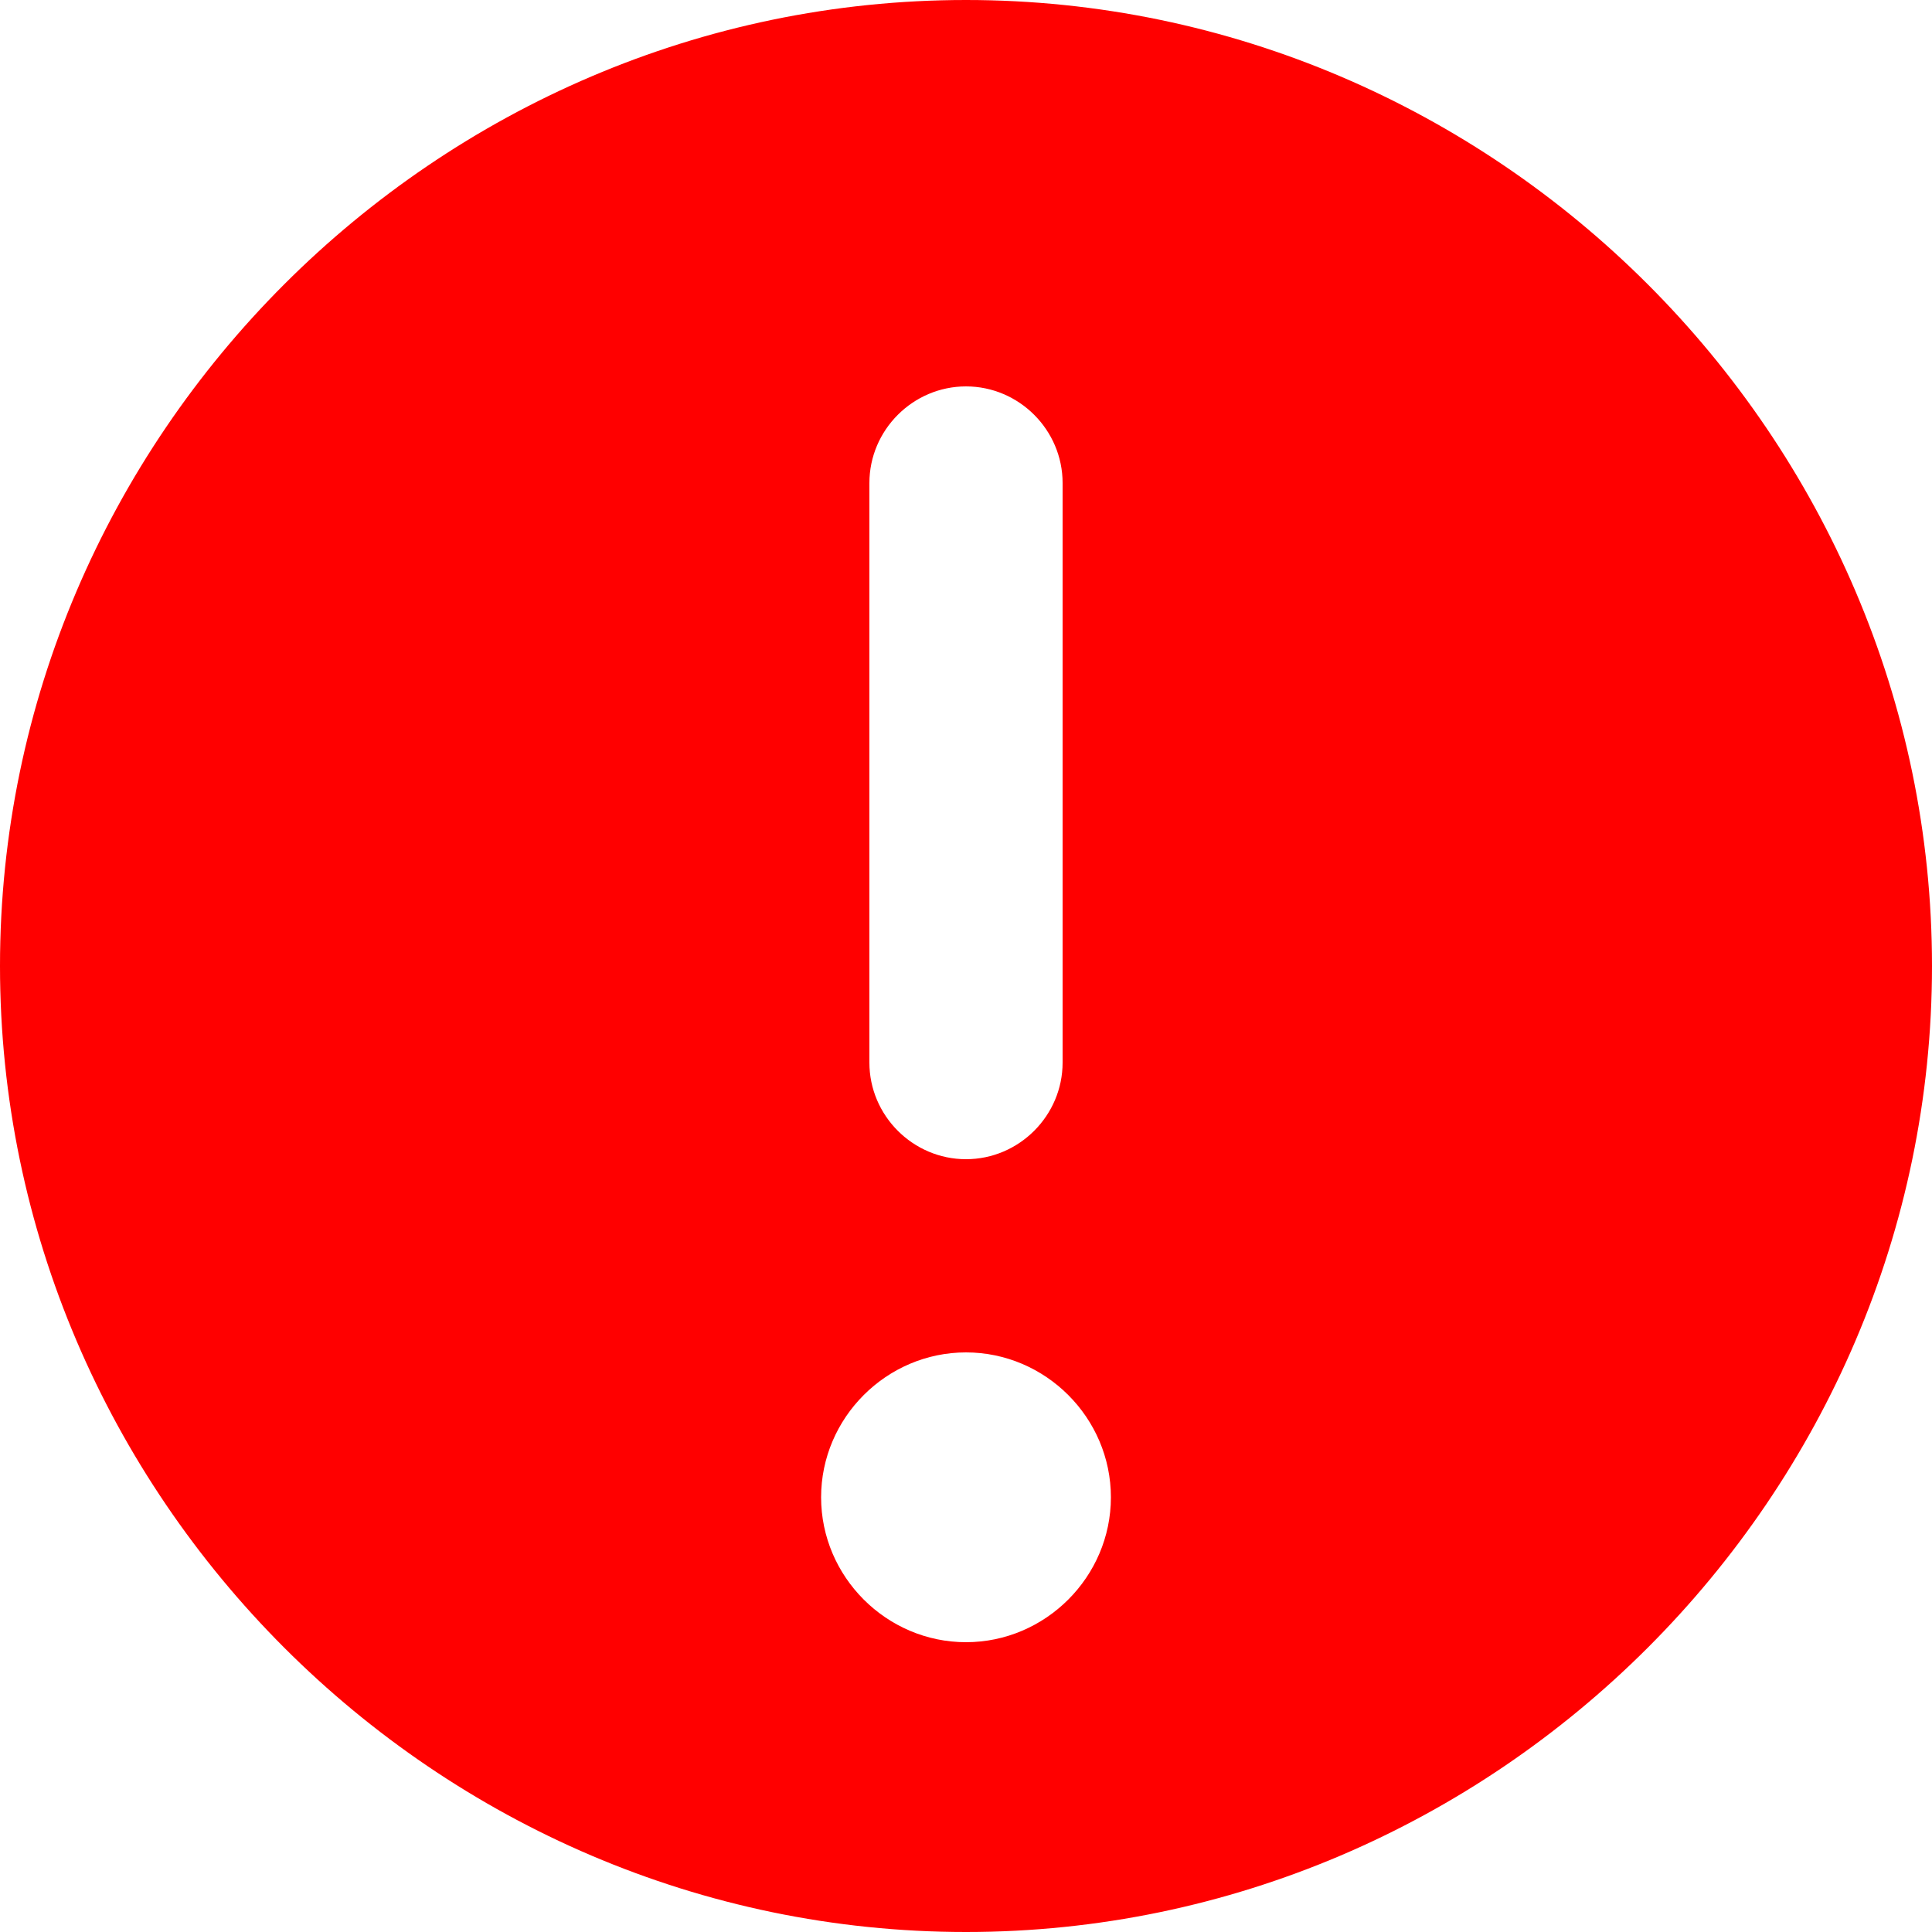
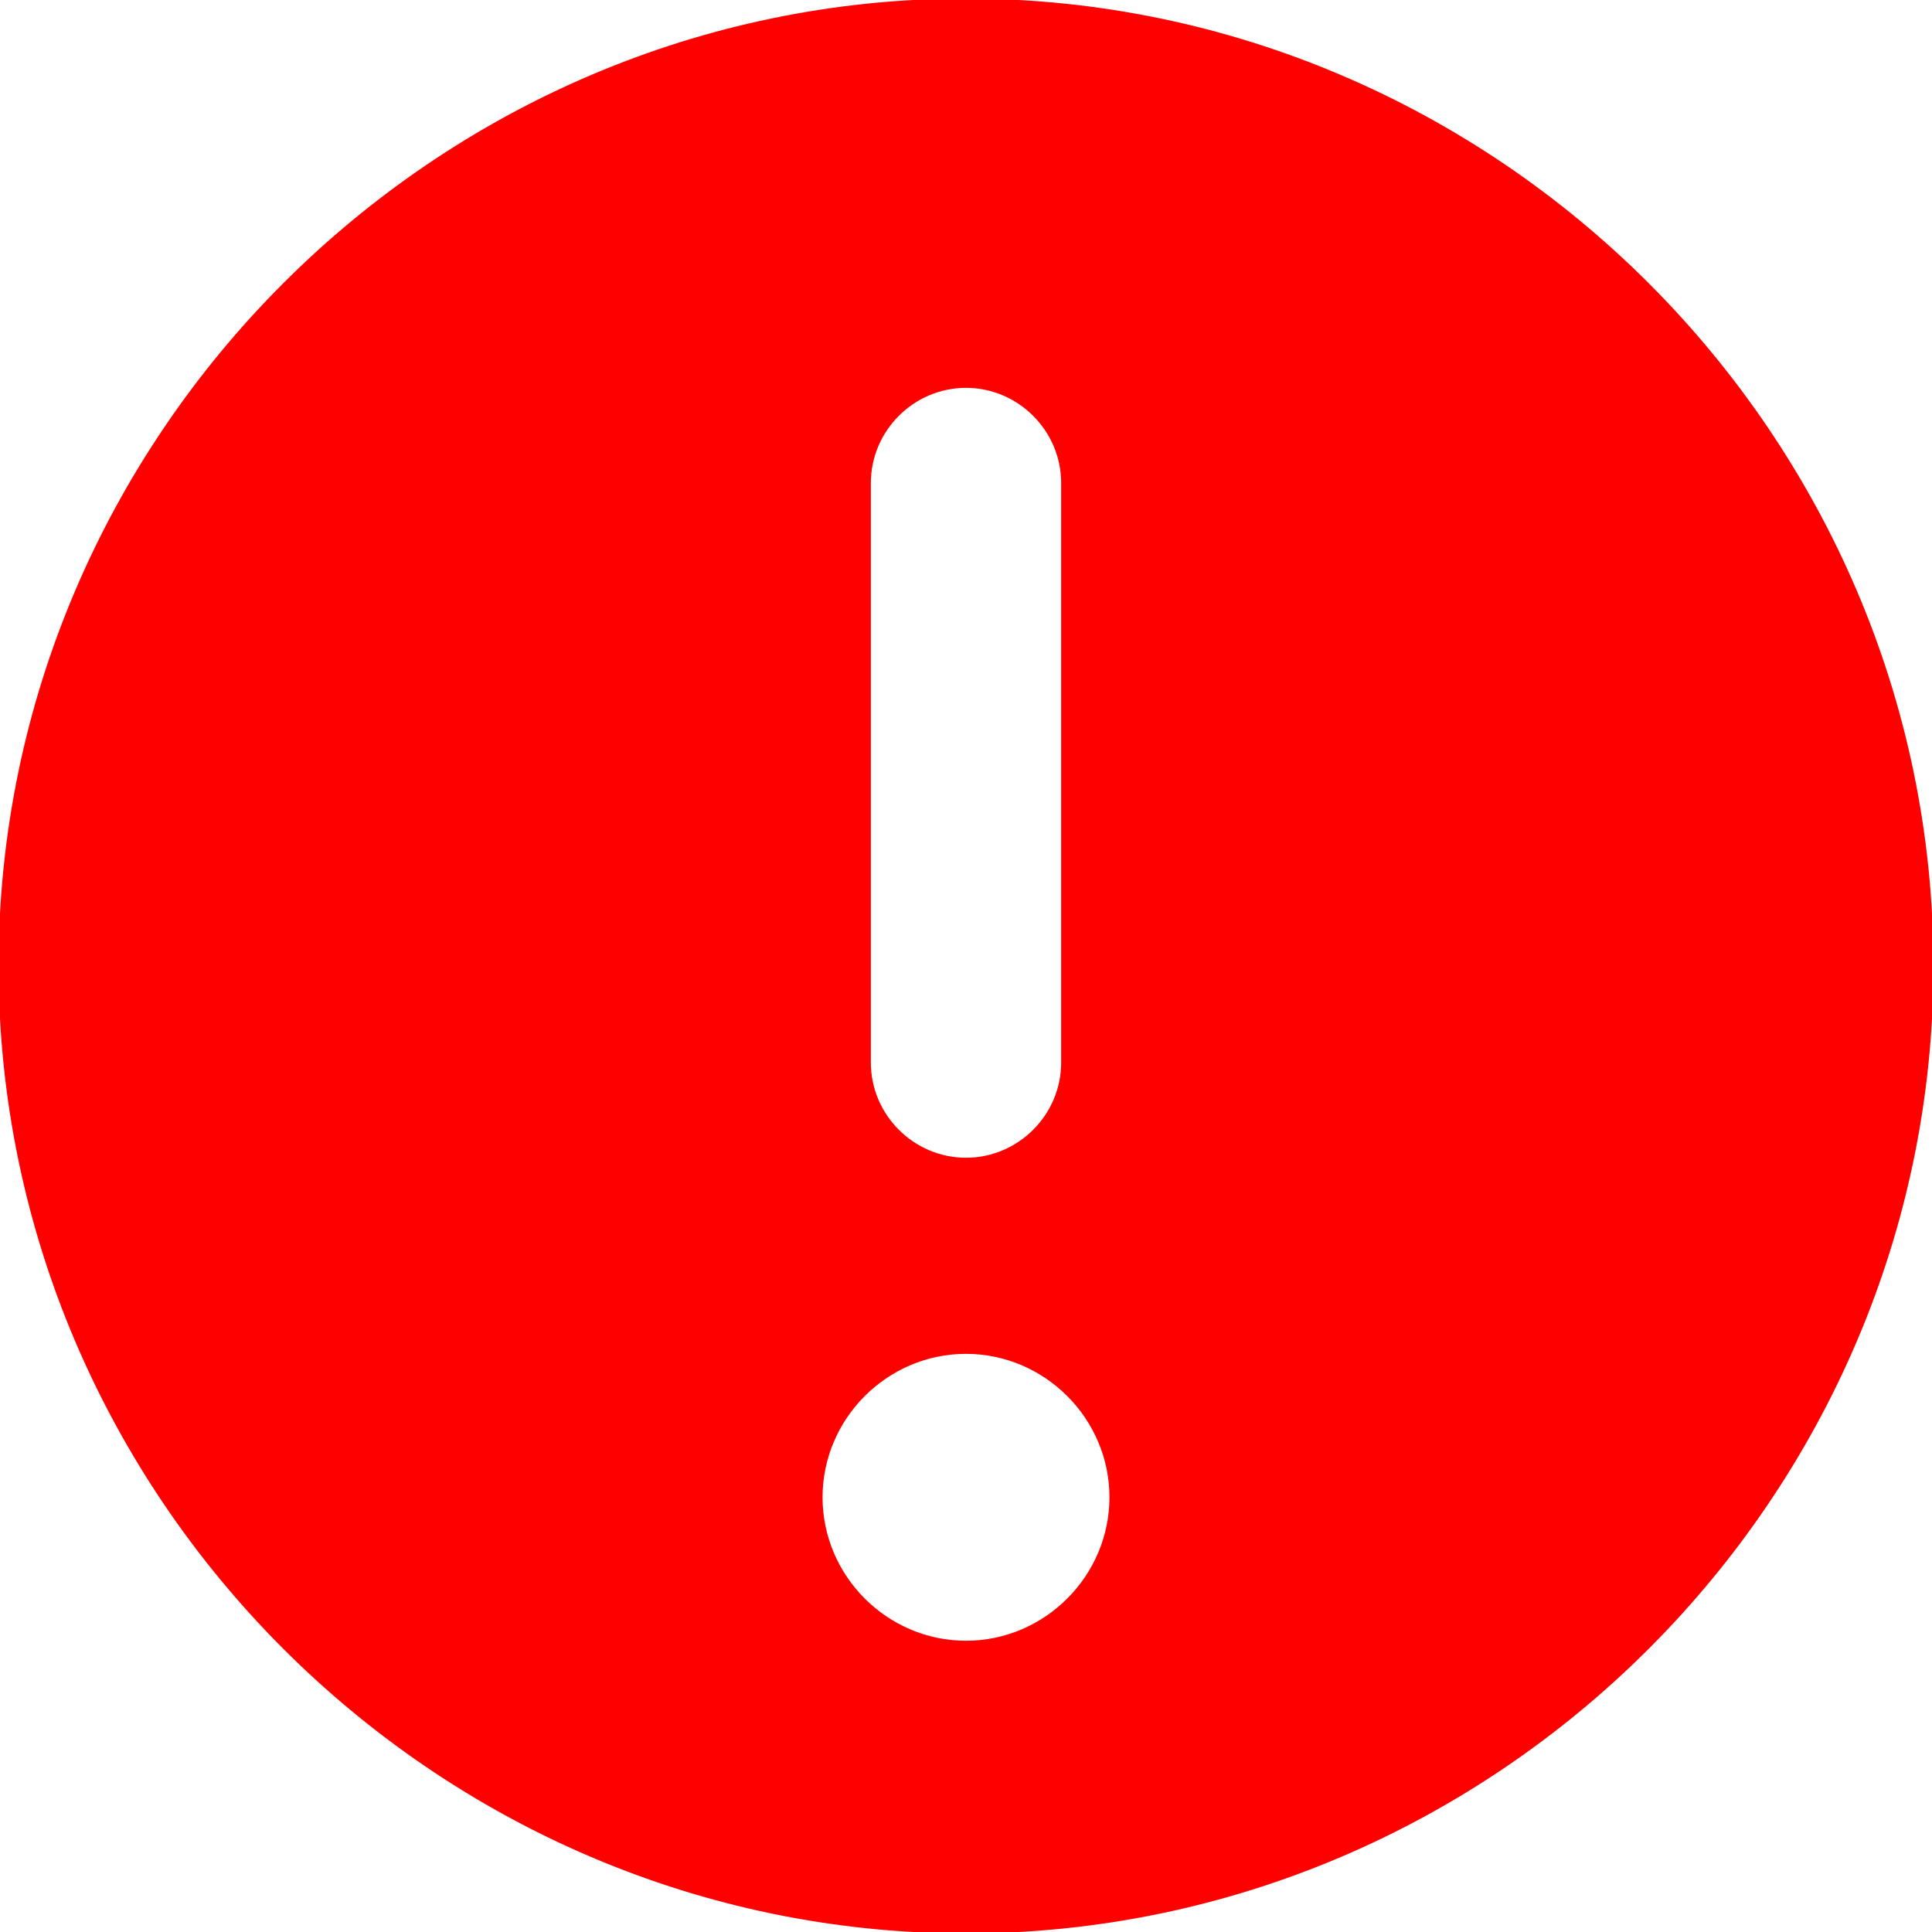
<svg xmlns="http://www.w3.org/2000/svg" width="100%" height="100%" viewBox="0 0 800 800" version="1.1" xml:space="preserve" style="fill-rule:evenodd;clip-rule:evenodd;stroke-linejoin:round;stroke-miterlimit:2;">
  <g transform="matrix(40,0,0,40,-80,-80)">
-     <path d="M12,2C6.514,2 2,6.514 2,12C2,17.486 6.514,22 12,22C17.486,22 22,17.486 22,12C22,6.514 17.486,2 12,2ZM11,7C11,6.451 11.451,6 12,6C12.549,6 13,6.451 13,7L13,13C13,13.549 12.549,14 12,14C11.451,14 11,13.549 11,13L11,7ZM12,19C11.177,19 10.5,18.323 10.5,17.5C10.5,16.677 11.177,16 12,16C12.823,16 13.5,16.677 13.5,17.5C13.5,18.323 12.823,19 12,19Z" style="fill:rgb(255,0,0);fill-rule:nonzero;" />
+     <path d="M12,2C6.514,2 2,6.514 2,12C2,17.486 6.514,22 12,22C17.486,22 22,17.486 22,12C22,6.514 17.486,2 12,2ZM11,7C11,6.451 11.451,6 12,6C12.549,6 13,6.451 13,7L13,13C13,13.549 12.549,14 12,14C11.451,14 11,13.549 11,13L11,7ZM12,19C11.177,19 10.5,18.323 10.5,17.5C10.5,16.677 11.177,16 12,16C12.823,16 13.5,16.677 13.5,17.5C13.5,18.323 12.823,19 12,19Z" style="fill:rgb(255,0,0);fill-rule:nonzero;stroke:rgb(255,0,0);stroke-width:0.03px;" />
  </g>
</svg>
